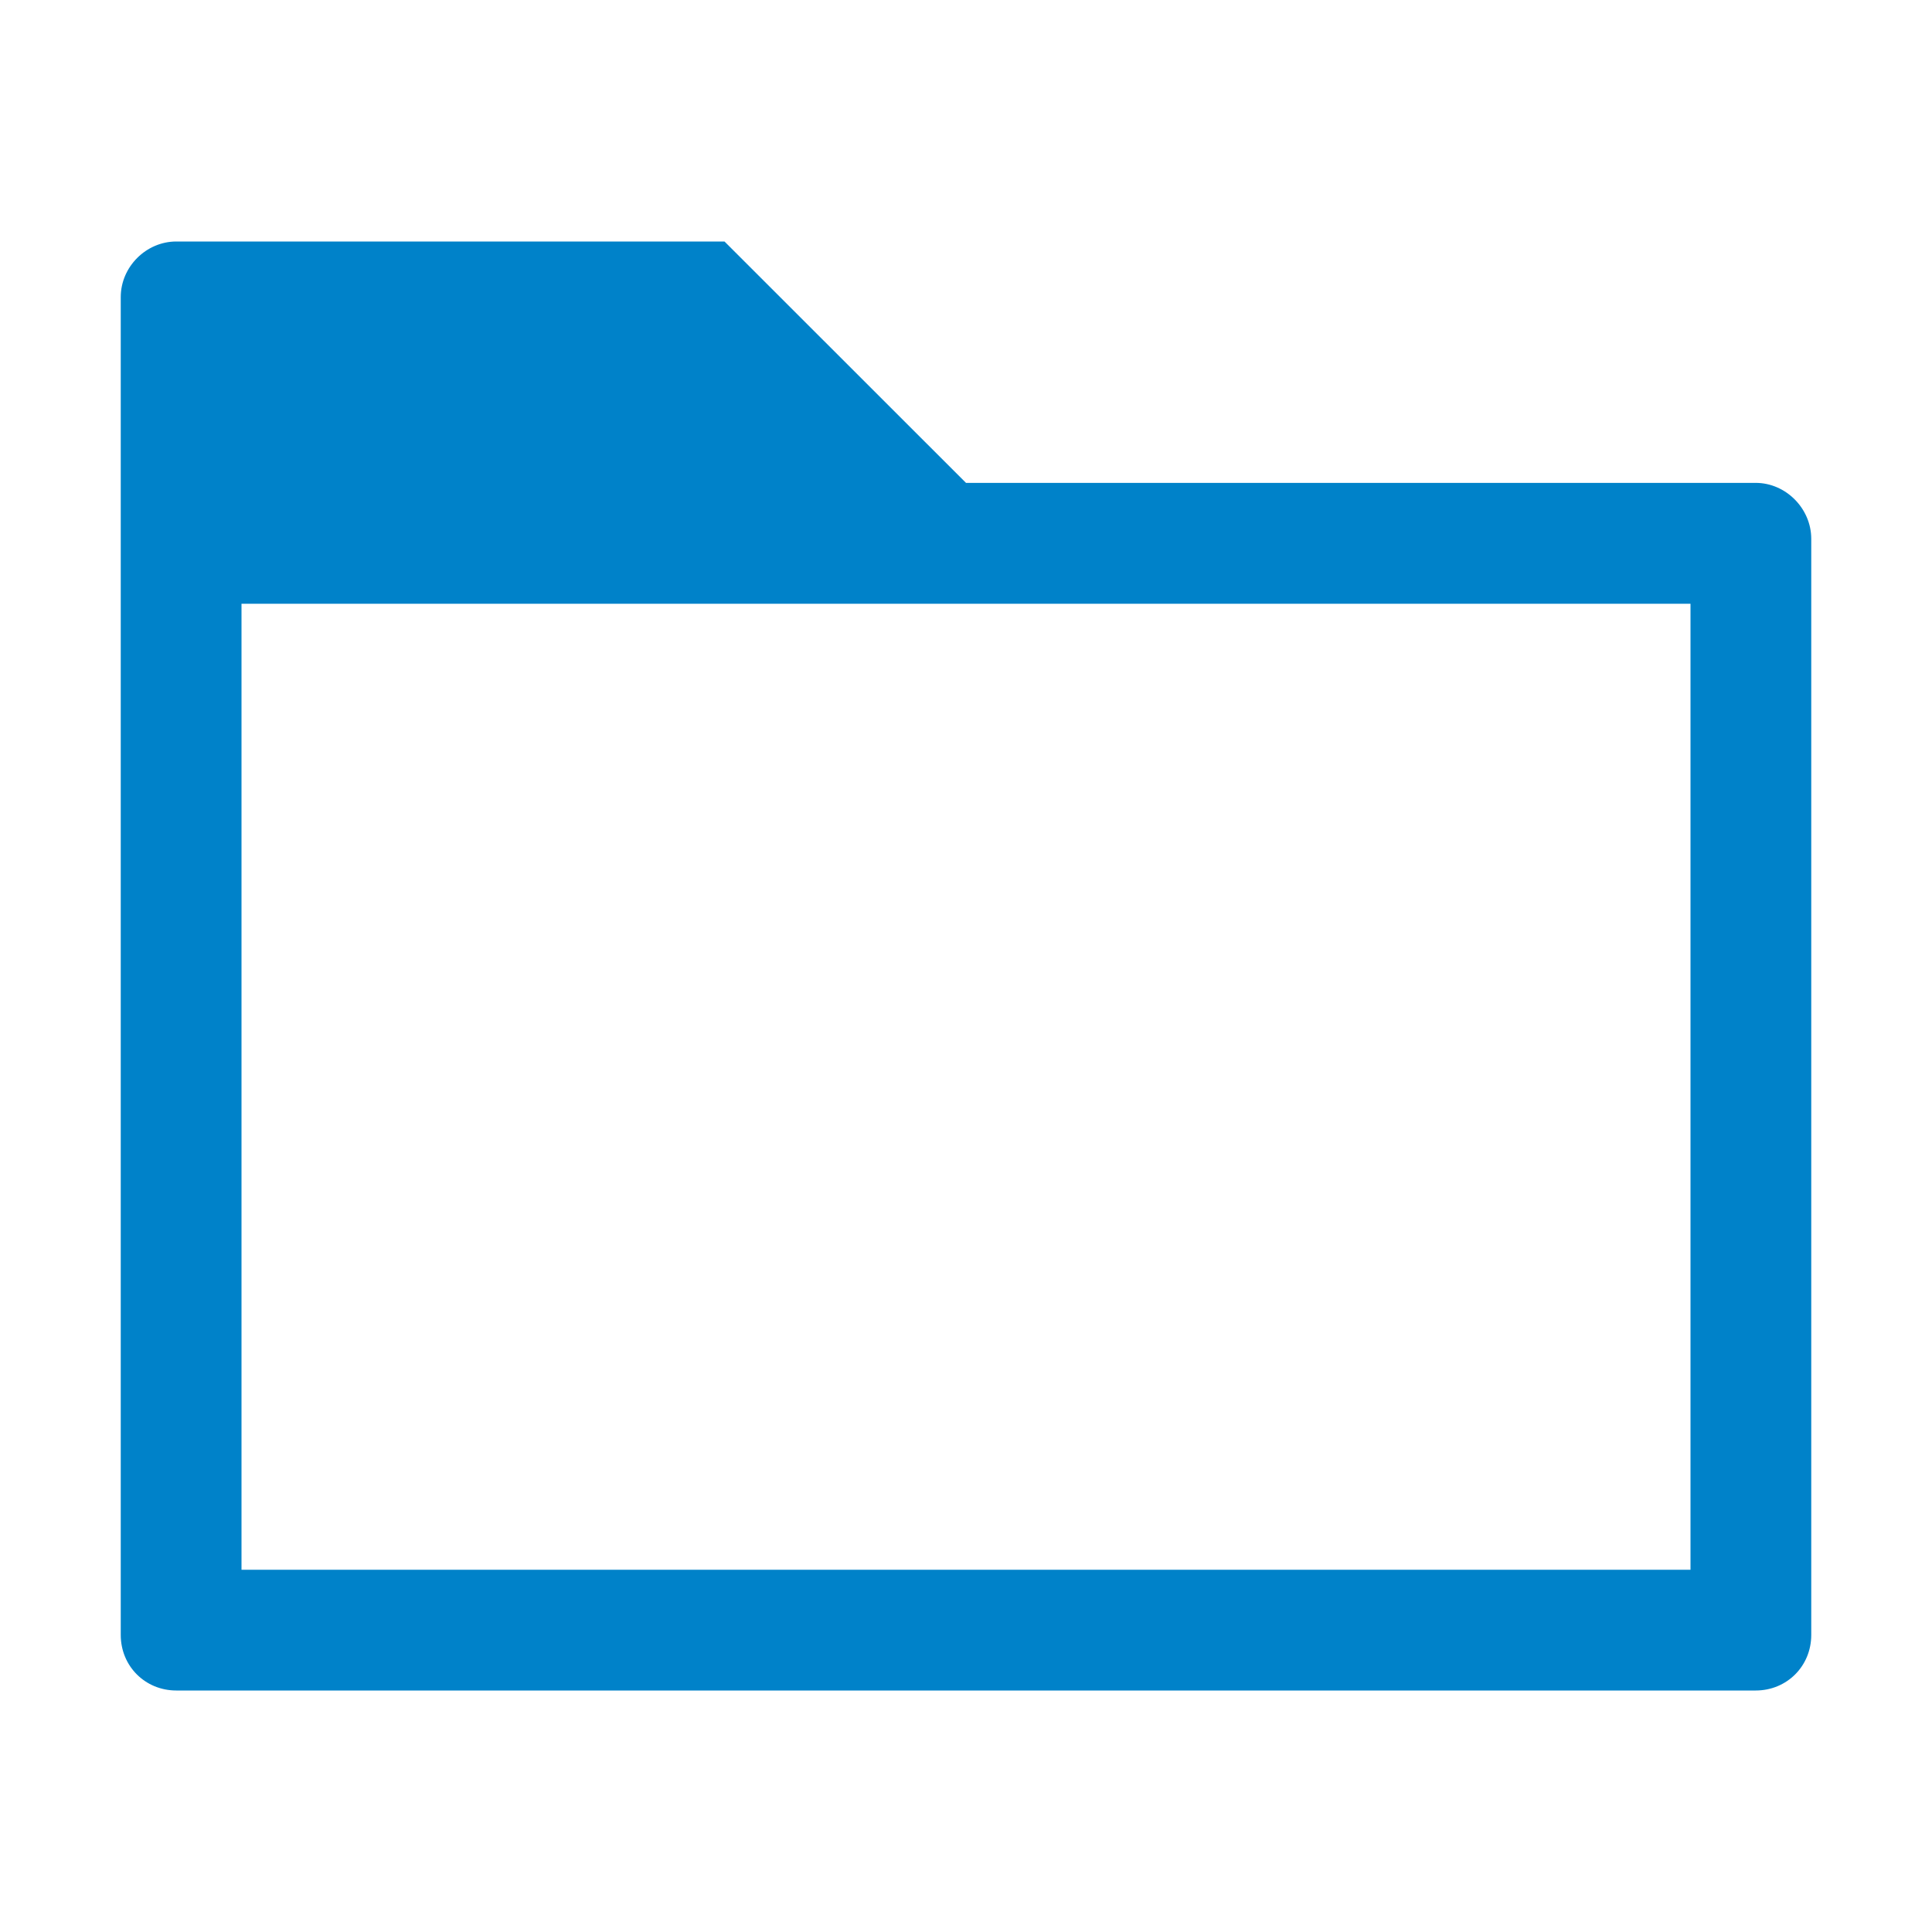
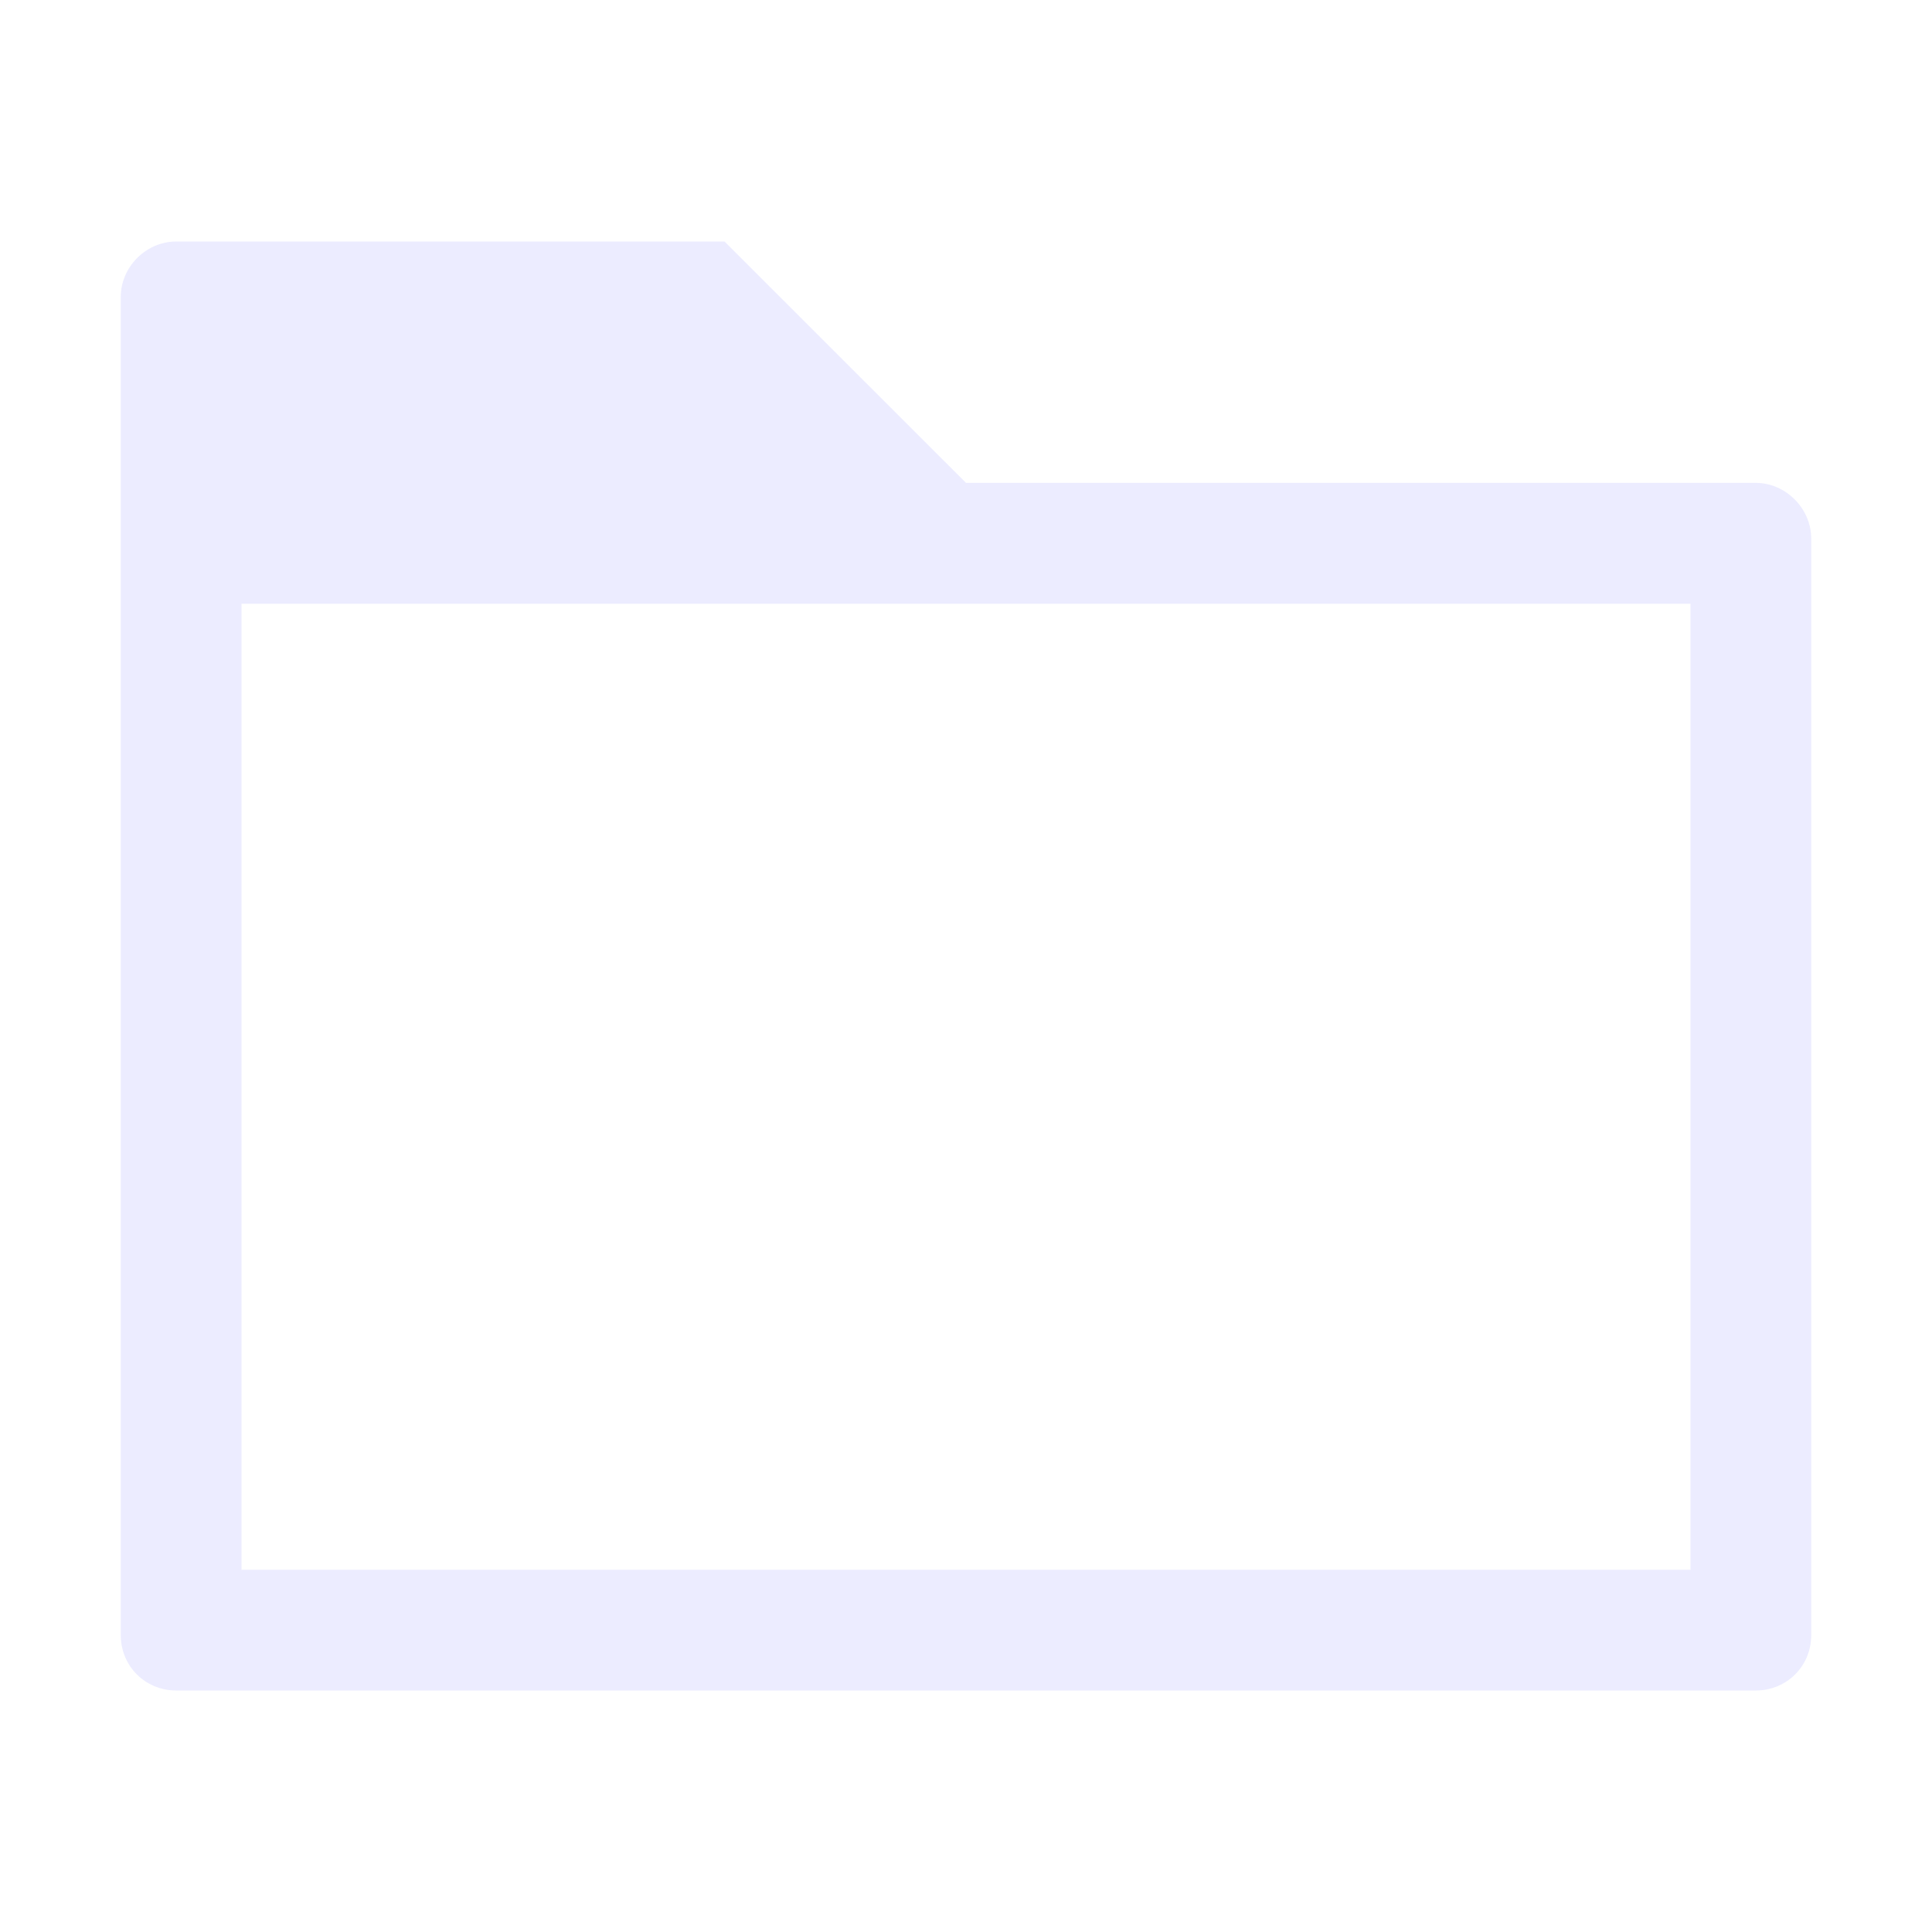
<svg xmlns="http://www.w3.org/2000/svg" viewBox="0 0 16 16" width="16" version="1.1" height="16">
-   <path d="M1.46 2c-.25 0-.46.21-.46.46v11.08c0 .258.202.46.46.46h13.08c.258 0 .46-.202.46-.46V4.462c0-.25-.21-.463-.46-.463H8L6 2H1.46zM2 5h12v8H2V5z" fill="#0082c9" />
+   <path d="M1.46 2c-.25 0-.46.21-.46.46v11.08c0 .258.202.46.46.46h13.08c.258 0 .46-.202.46-.46V4.462c0-.25-.21-.463-.46-.463H8L6 2H1.46zM2 5h12v8H2V5z" fill="#ECECFF" />
</svg>
